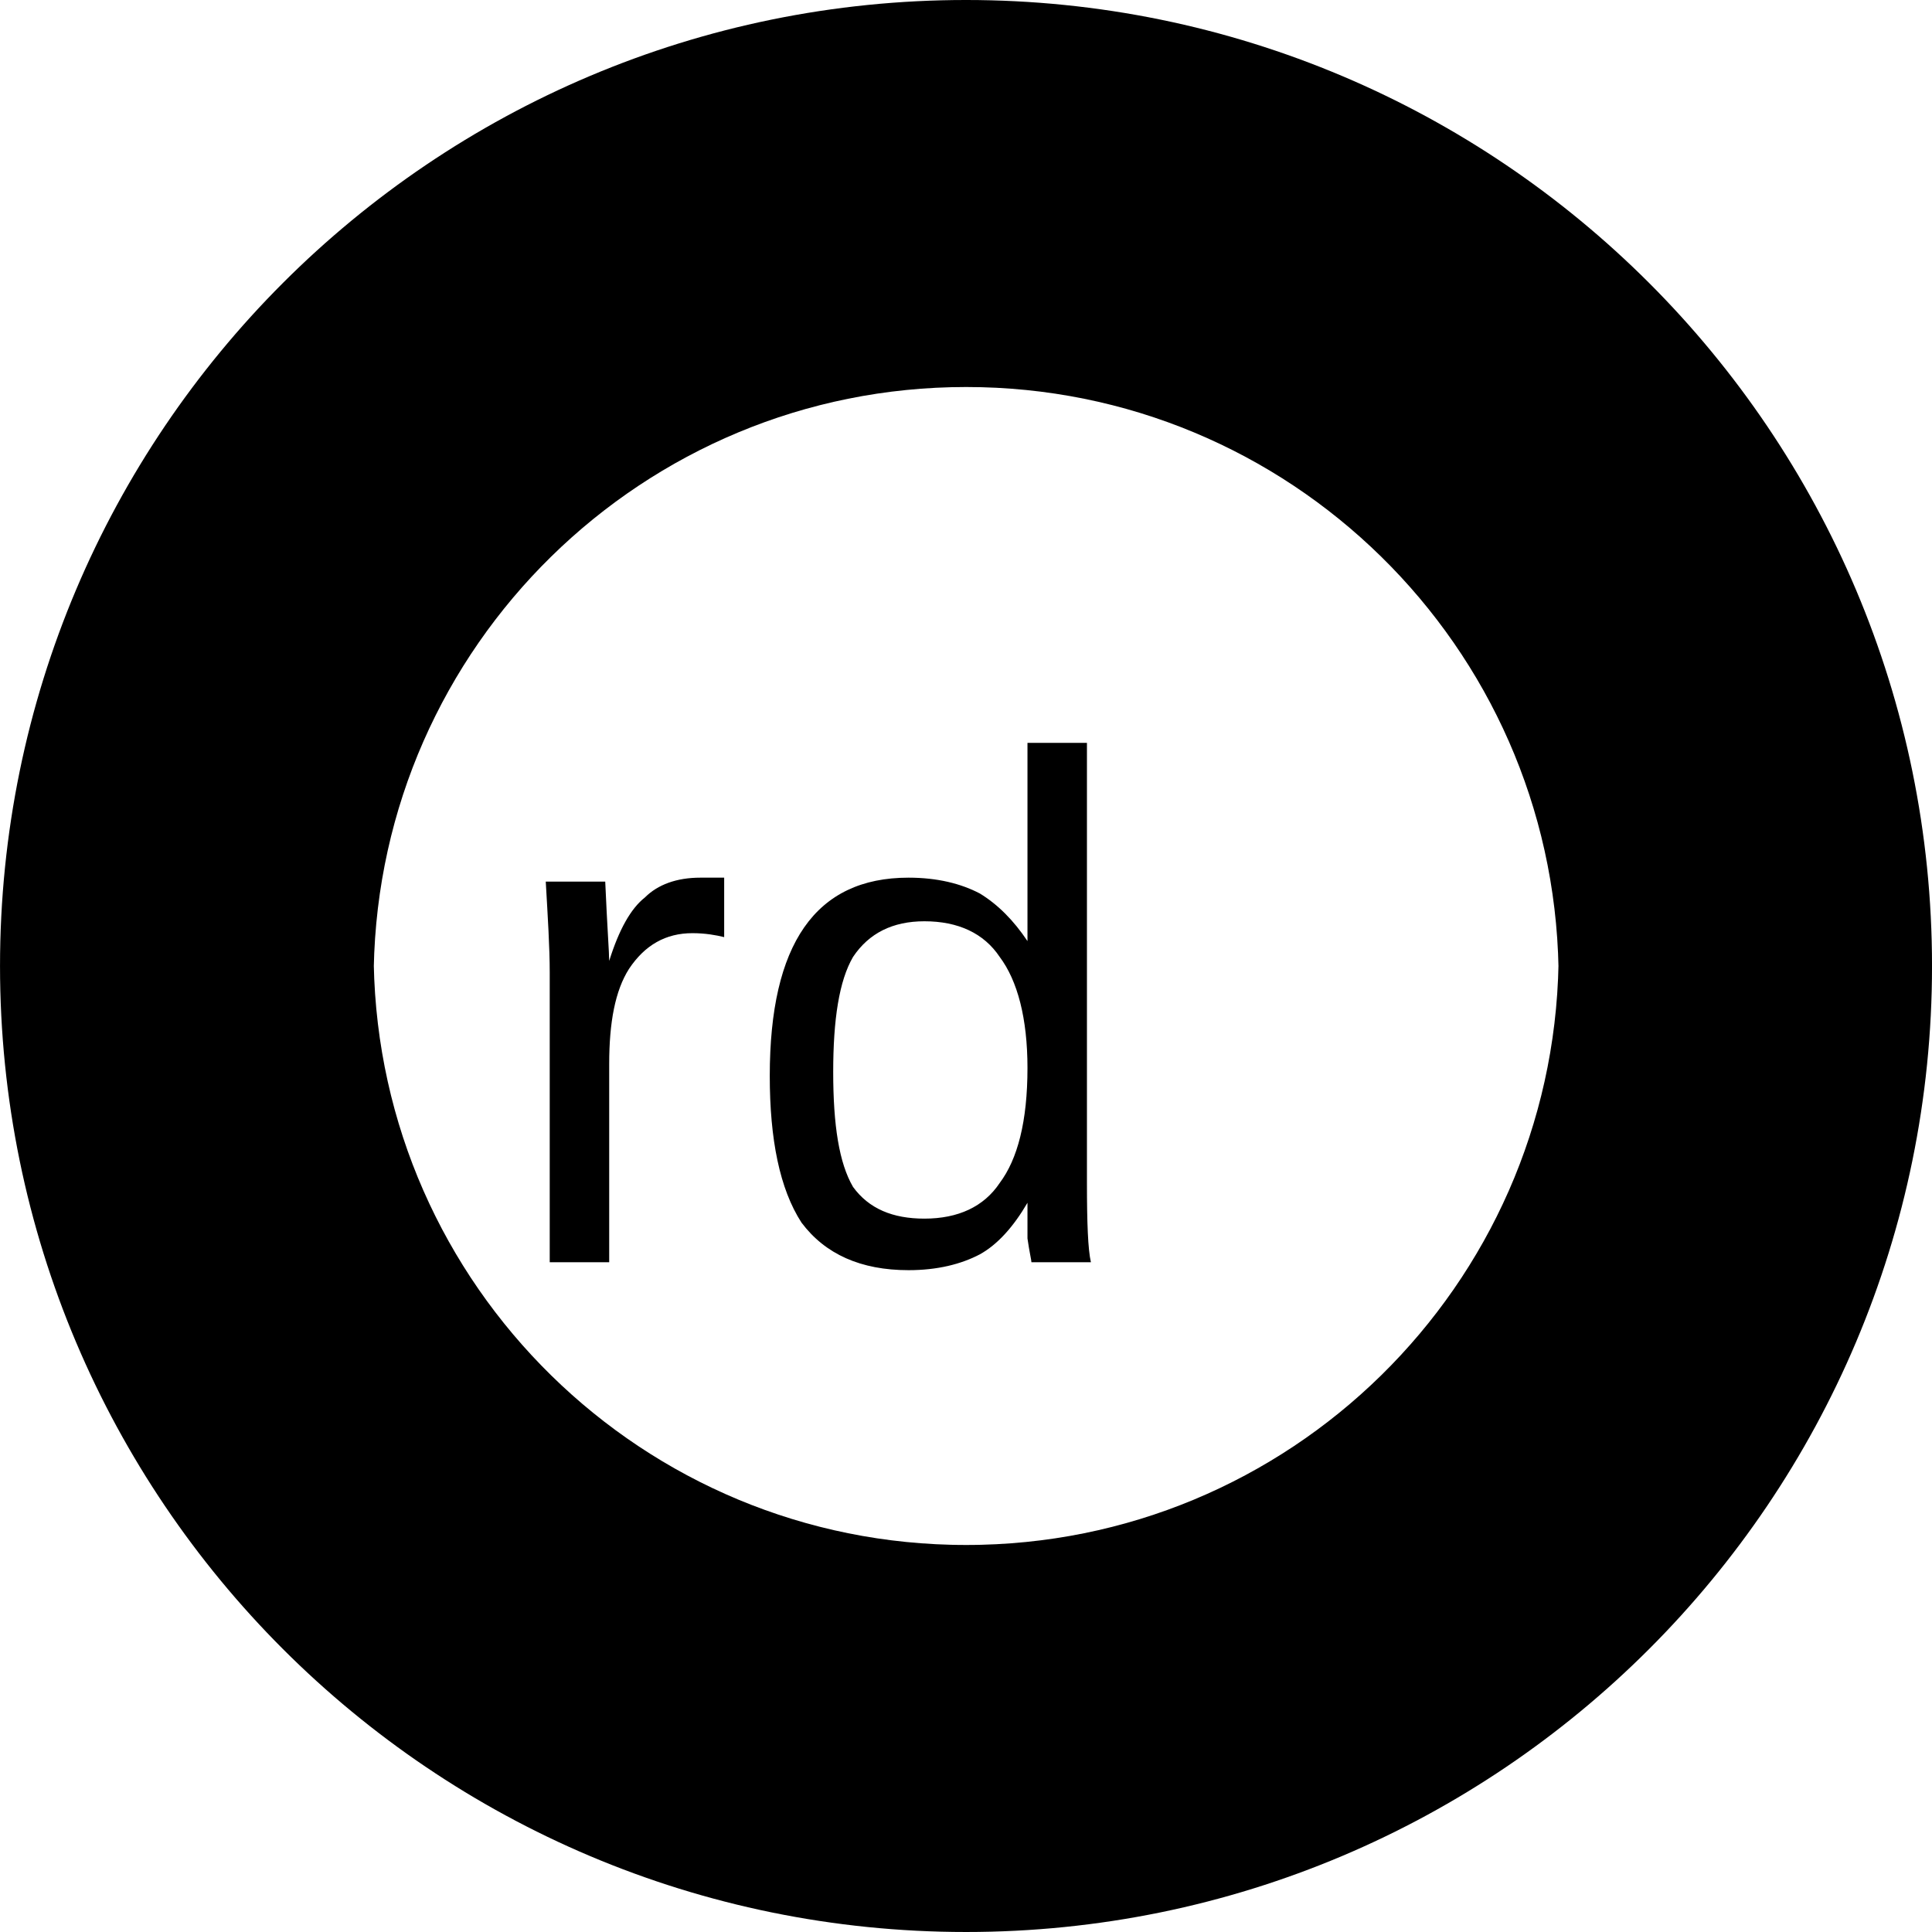
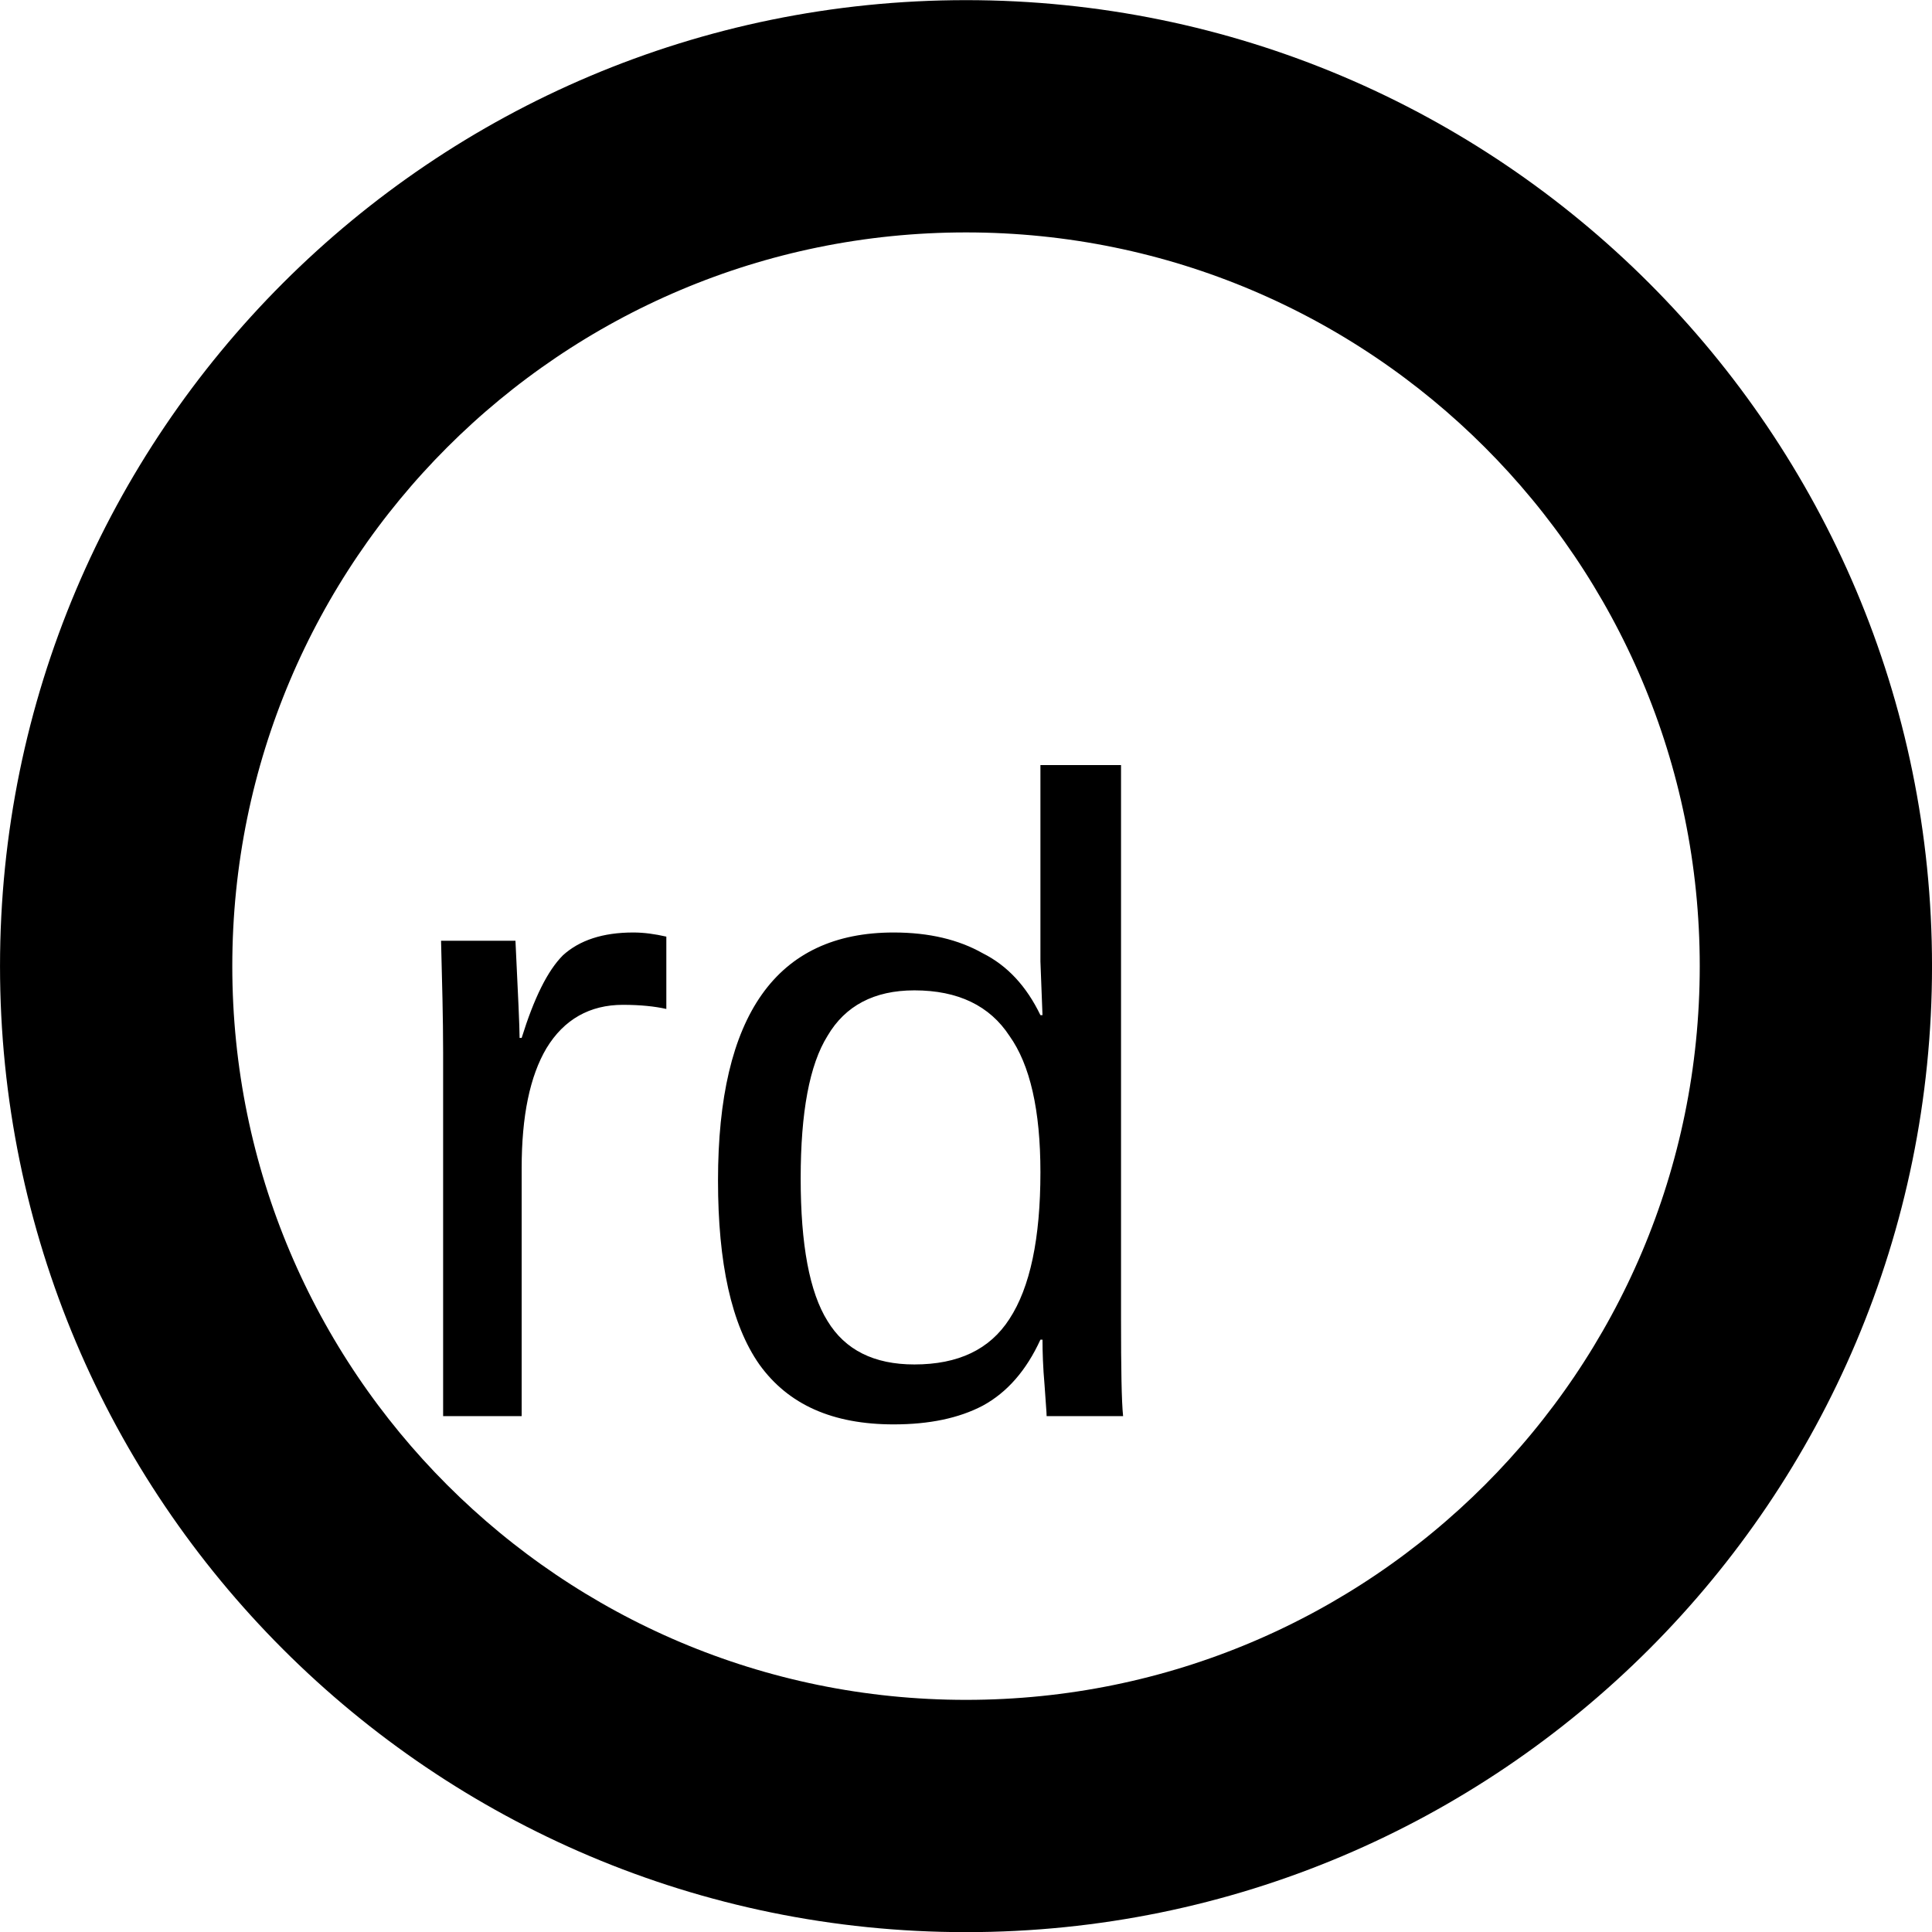
- <svg xmlns="http://www.w3.org/2000/svg" viewBox="0 0 7.614 7.614" width="7.614mm" height="7.614mm" version="1.1" id="svg6">
+ <svg xmlns="http://www.w3.org/2000/svg" viewBox="0 0 14.606 14.606" width="14.606mm" height="14.606mm" version="1.1" id="svg6">
  <defs id="defs4">
    <marker id="DistanceX" orient="auto" refX="0" refY="0" style="overflow:visible">
      <path d="M 3,-3 -3,3 M 0,-5 V 5" style="stroke:#000000;stroke-width:0.5" id="path1" />
    </marker>
    <pattern id="Hatch" patternUnits="userSpaceOnUse" width="8" height="8" x="0" y="0">
      <path d="M8 4 l-4,4" stroke="#000000" stroke-width="0.25" linecap="square" id="path2" />
      <path d="M6 2 l-4,4" stroke="#000000" stroke-width="0.25" linecap="square" id="path3" />
      <path d="M4 0 l-4,4" stroke="#000000" stroke-width="0.25" linecap="square" id="path4" />
    </pattern>
    <symbol id="*Model_Space" />
    <symbol id="*Paper_Space" />
  </defs>
-   <g id="g6" transform="translate(3.807087,-1118.713)">
-     <text x="-1.843" y="1123.688" style="font-size:2.835px;line-height:125%;font-family:Arial;text-anchor:start;fill:#000000" id="text4">
-       <tspan dx="0" dy="0" id="tspan4" x="-1.843" y="1123.688">rd</tspan>
+   <g id="g6" transform="translate(7.30315,-1115.216)">
+     <path d="m 6.803,1122.52 a 6.803,6.803 0 0 0 -13.606,0 6.803,6.803 0 0 0 13.606,0 z" style="fill:none;stroke:#000000" id="path5" />
+     <path d="m 6.047,1122.52 a 6.047,6.047 0 0 0 -12.094,0 6.047,6.047 0 0 0 12.094,0 z" style="fill:none;stroke:#000000" id="path6" />
+     <text x="-4.422" y="1125.921" style="font-size:6.803px;line-height:125%;font-family:Arial;text-anchor:start;fill:#000000" id="text6">
+       <tspan dx="0" dy="0" id="tspan6" x="-4.422" y="1125.921">rd</tspan>
    </text>
-     <path d="m 2.835,1122.52 a 2.835,2.835 0 0 0 -5.669,0 2.835,2.835 0 0 0 5.669,0 z" style="fill:none;stroke:#000000" id="path5" />
-     <path d="m 3.307,1122.52 a 3.307,3.307 0 0 0 -6.614,0 3.307,3.307 0 0 0 6.614,0 z" style="fill:none;stroke:#000000" id="path6" />
  </g>
</svg>
